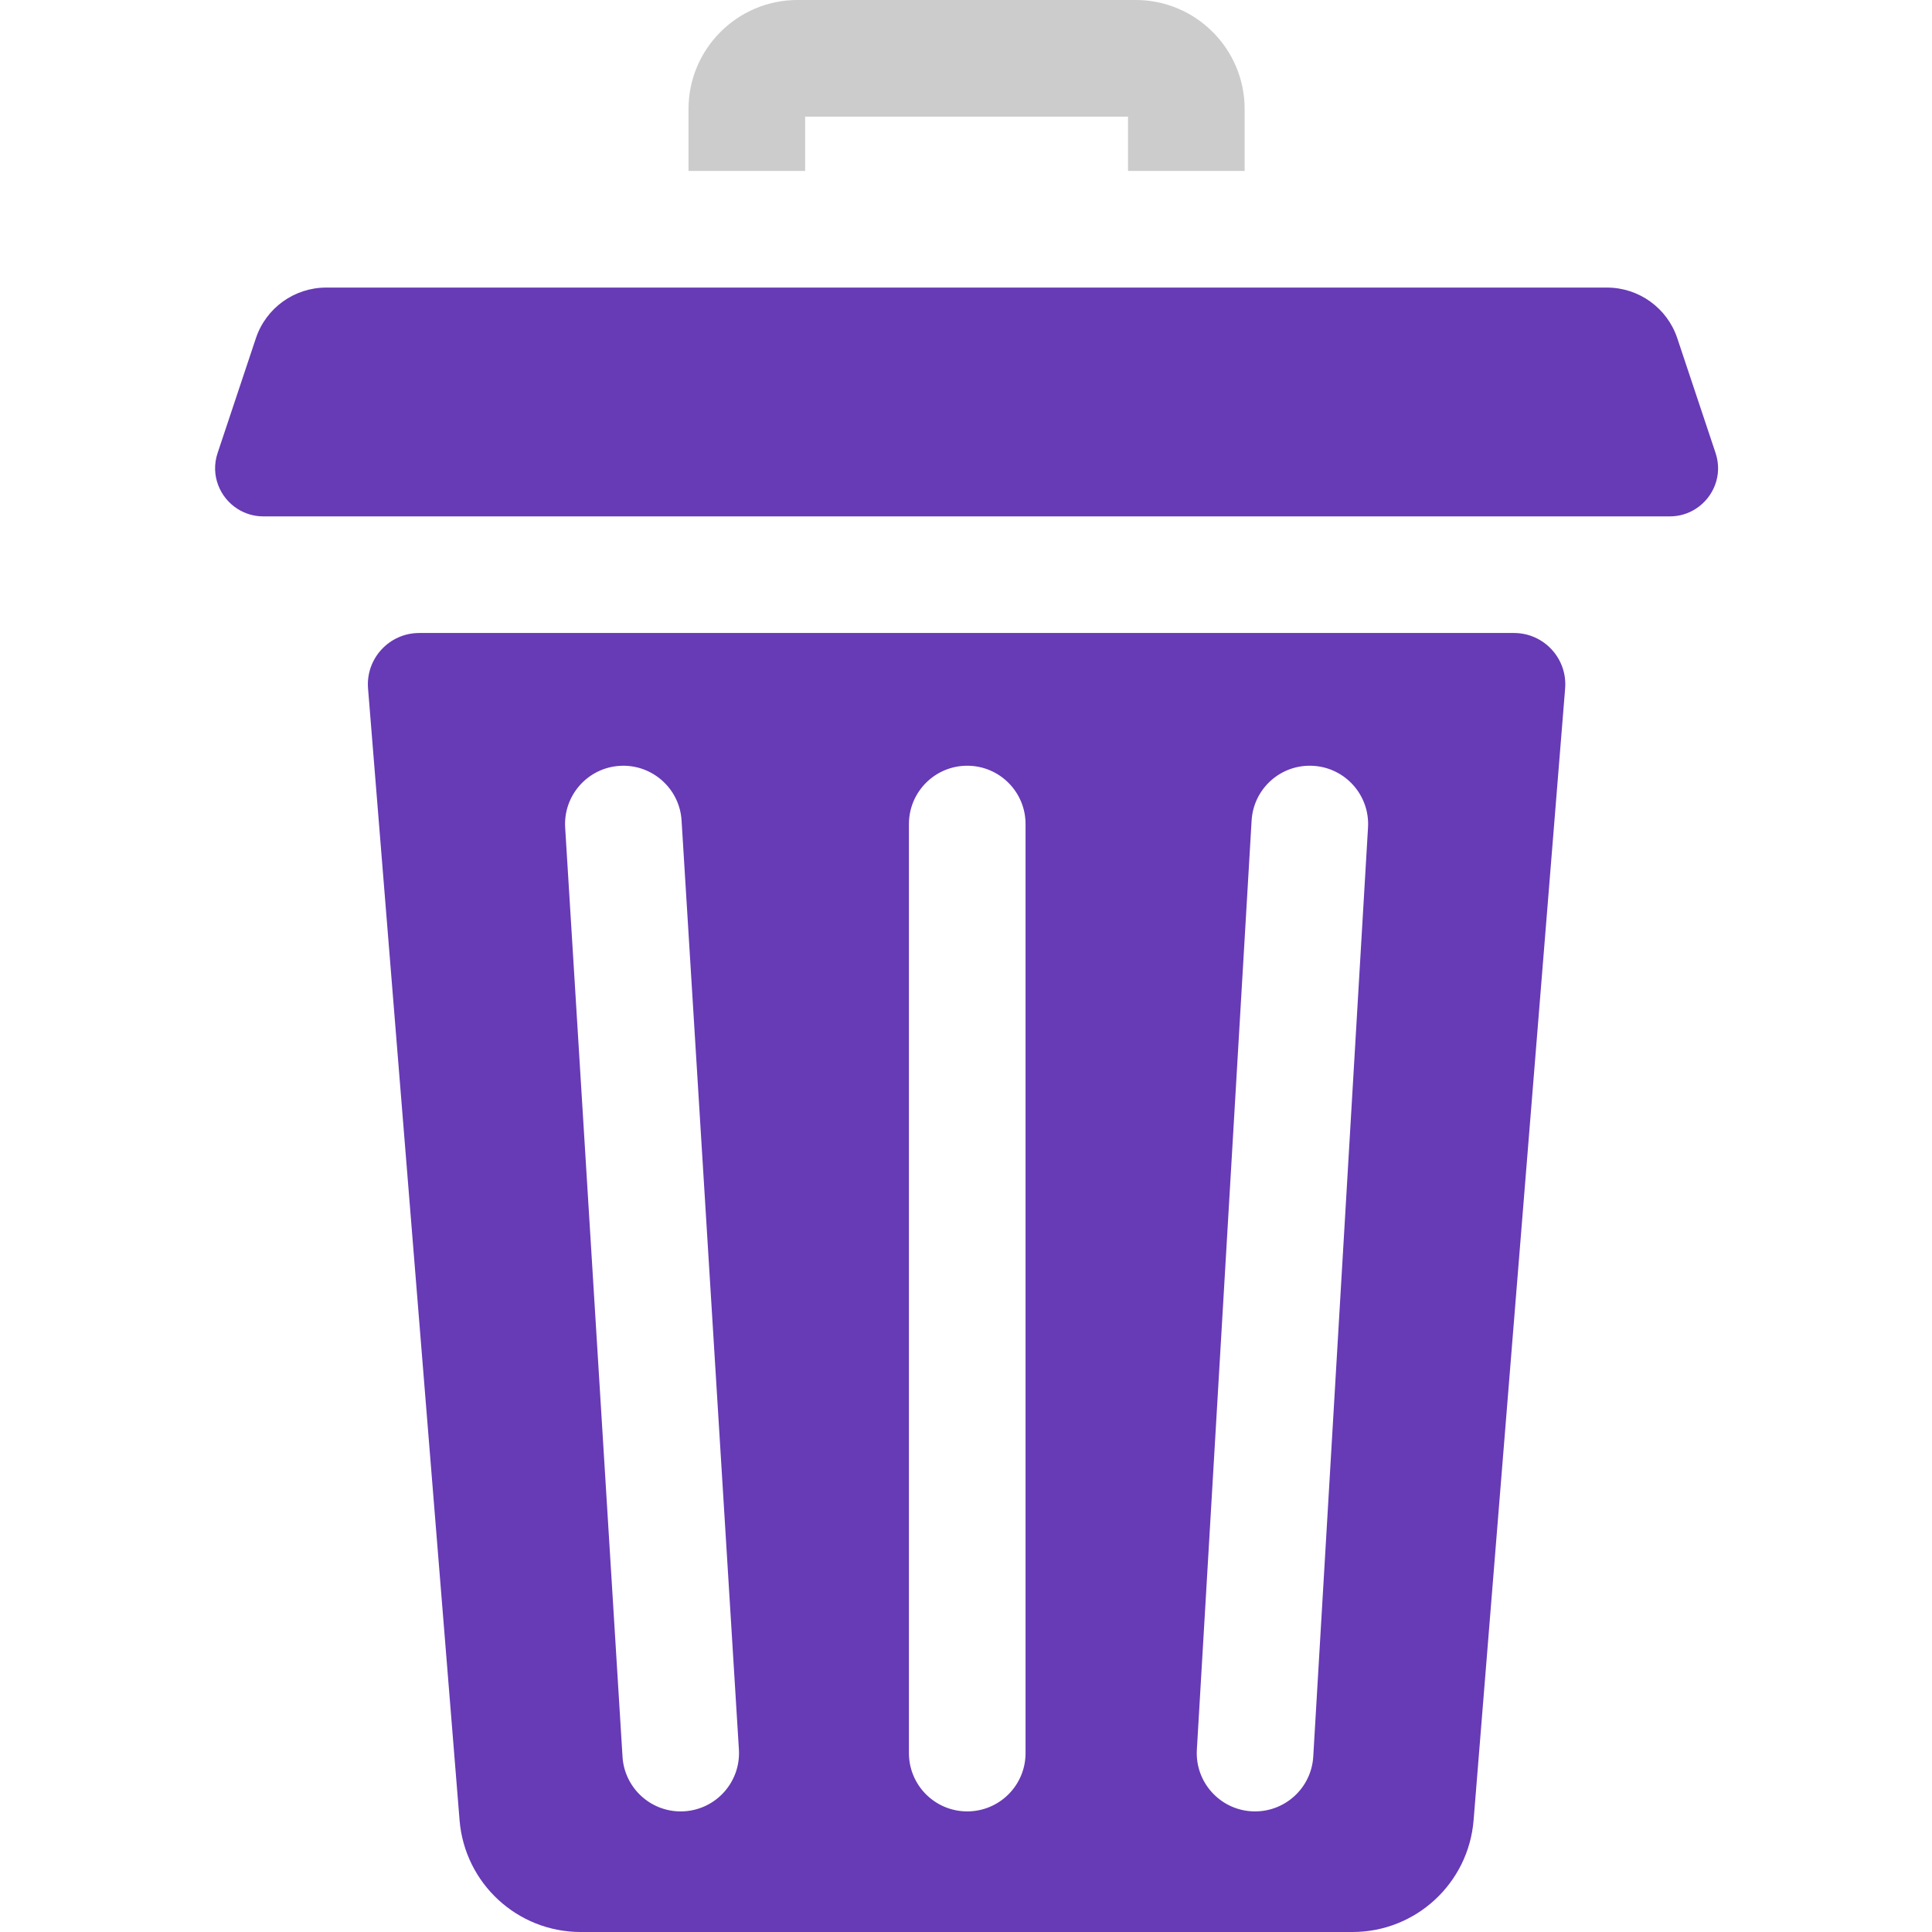
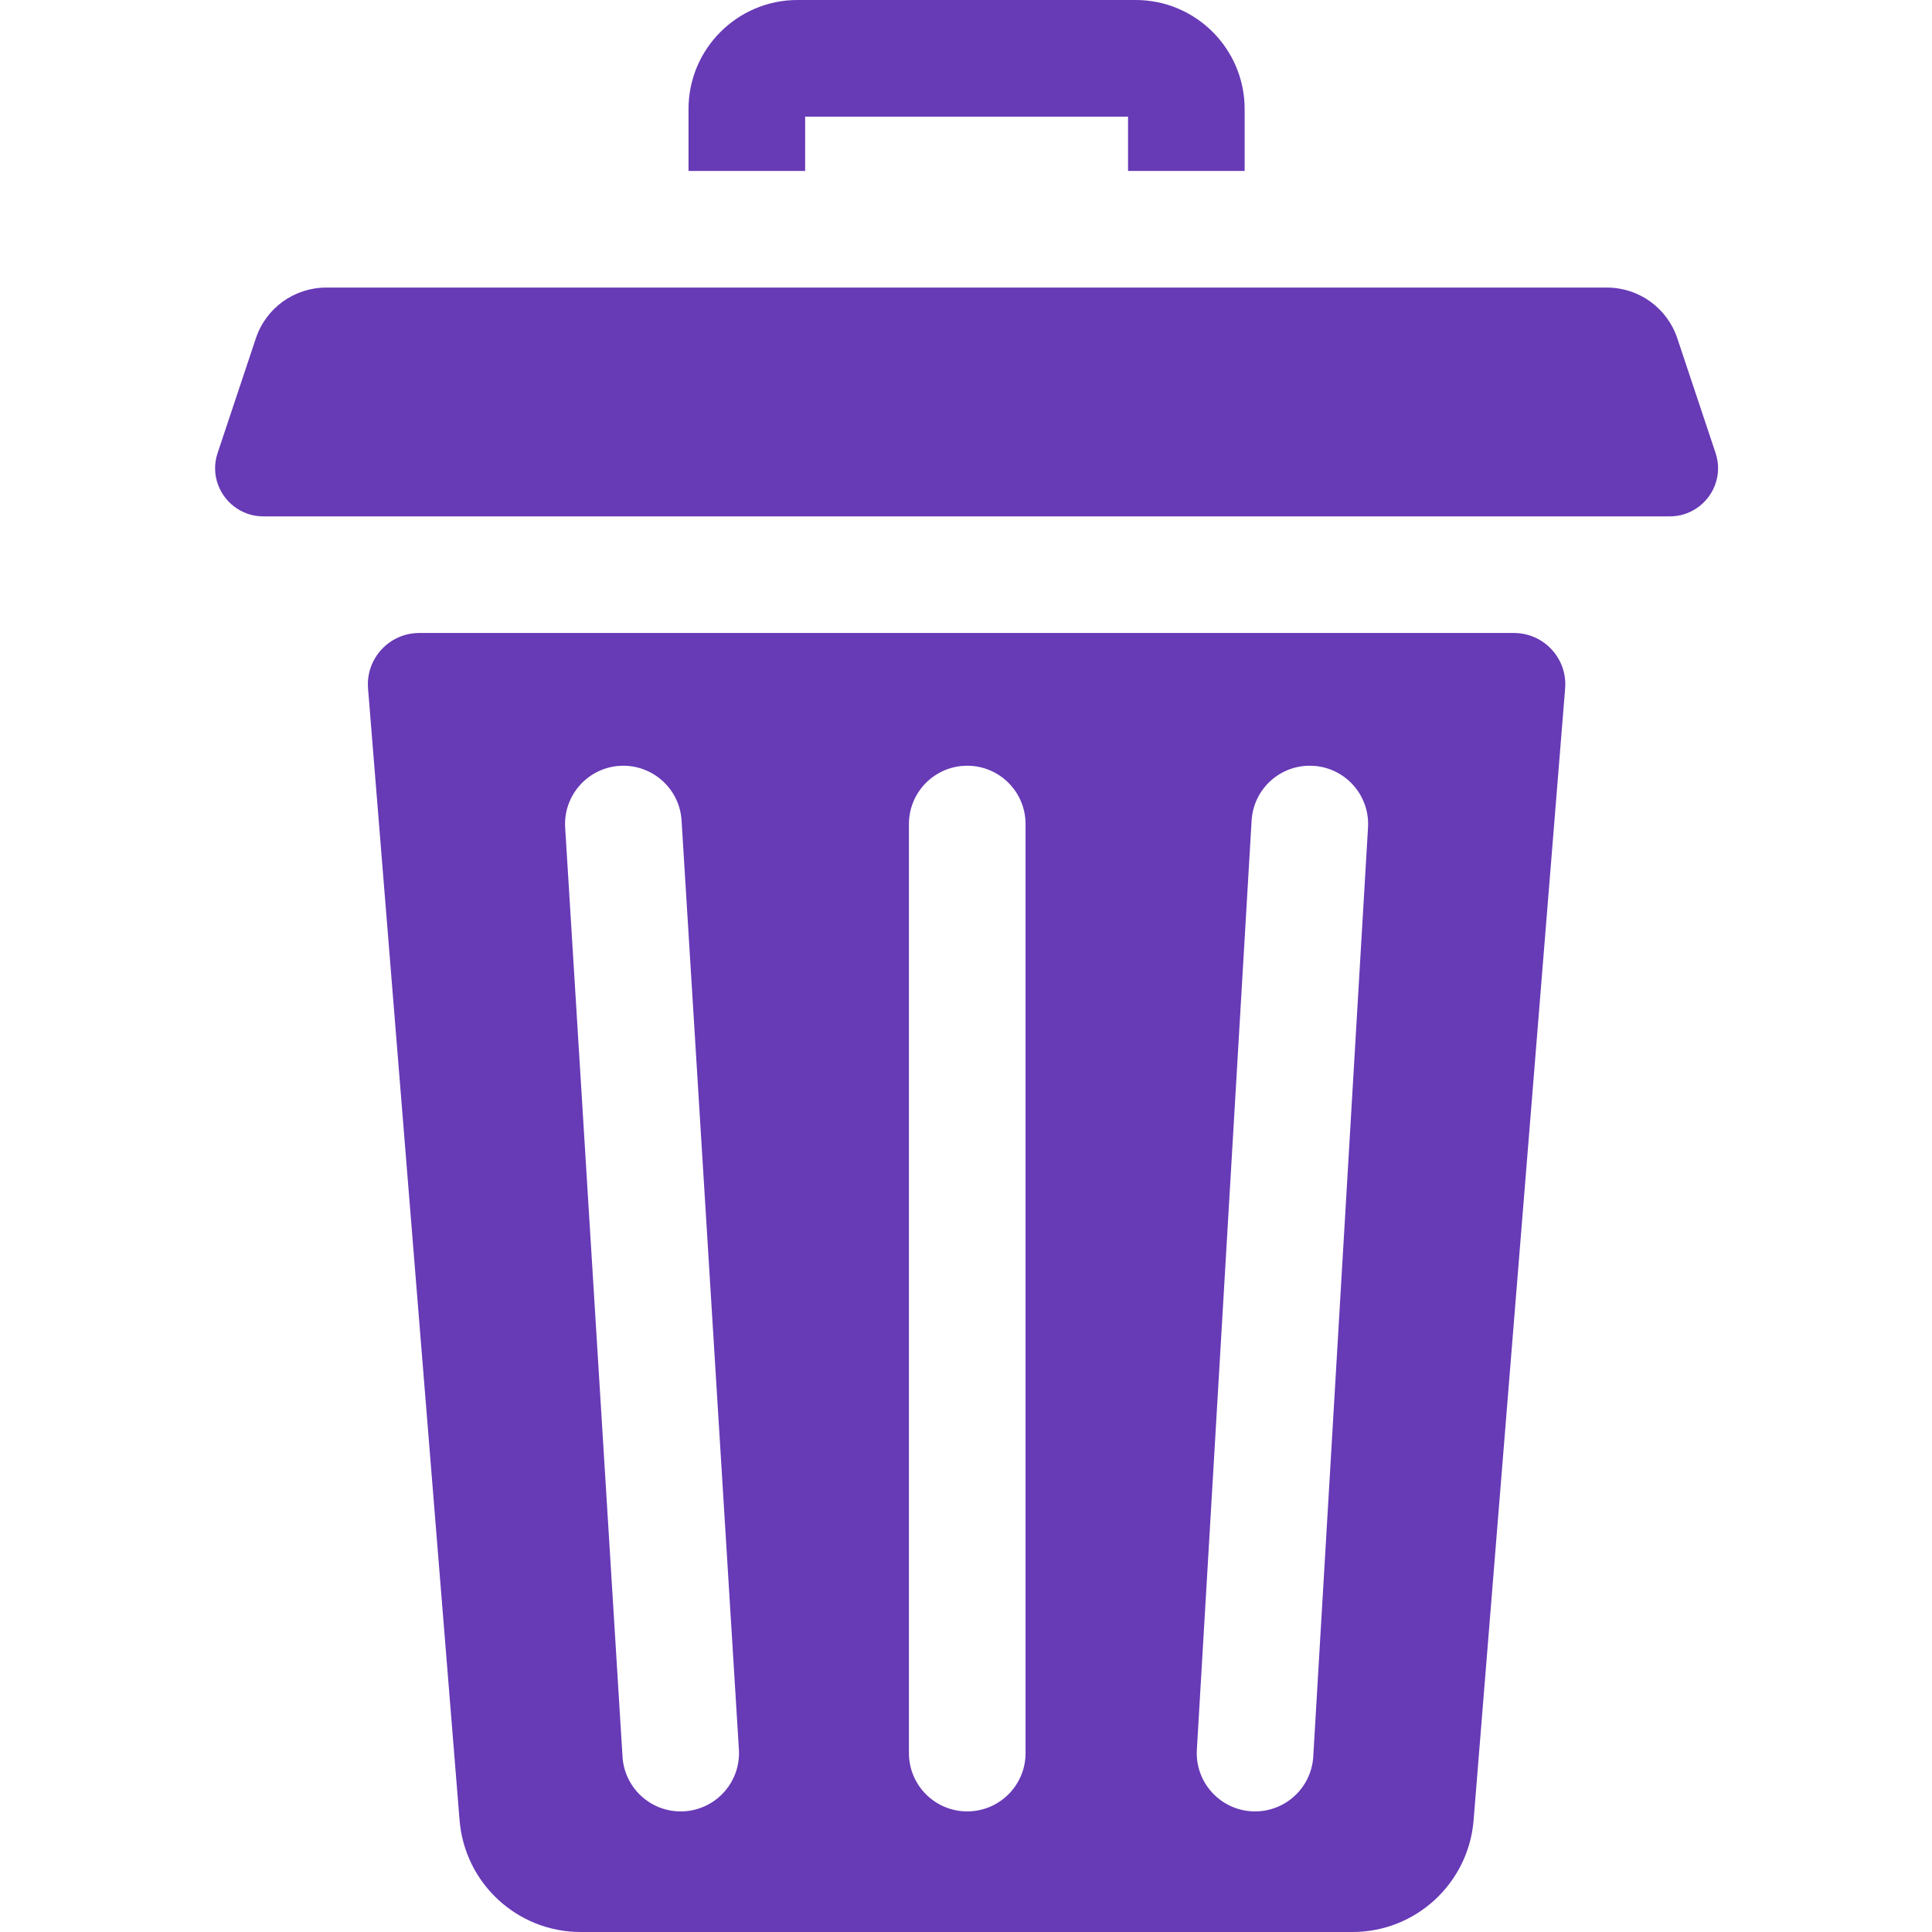
<svg xmlns="http://www.w3.org/2000/svg" height="512px" viewBox="-57 0 512 512" width="512px">
  <g>
-     <path d="m156.371 30.906h85.57v14.398h30.902v-16.414c.004-15.93-12.949-28.891-28.871-28.891h-89.633c-15.922 0-28.875 12.961-28.875 28.891v16.414h30.906zm0 0" data-original="#000000" class="active-path" fill="#ccc" />
+     <path d="m156.371 30.906h85.57v14.398h30.902v-16.414c.004-15.93-12.949-28.891-28.871-28.891h-89.633c-15.922 0-28.875 12.961-28.875 28.891v16.414h30.906zm0 0" data-original="#000000" class="active-path" fill="#673AB6" />
    <path d="m344.211 167.75h-290.109c-7.949 0-14.207 6.781-13.566 14.707l24.254 299.906c1.352 16.742 15.316 29.637 32.094 29.637h204.543c16.777 0 30.742-12.895 32.094-29.641l24.254-299.902c.645-7.926-5.613-14.707-13.562-14.707zm-219.863 312.262c-.324.02-.648.031-.969.031-8.102 0-14.902-6.309-15.406-14.504l-15.199-246.207c-.523-8.52 5.957-15.852 14.473-16.375 8.488-.516 15.852 5.949 16.375 14.473l15.195 246.207c.527 8.52-5.953 15.848-14.469 16.375zm90.434-15.422c0 8.531-6.918 15.449-15.453 15.449s-15.453-6.918-15.453-15.449v-246.211c0-8.535 6.918-15.453 15.453-15.453 8.531 0 15.453 6.918 15.453 15.453zm90.758-245.301-14.512 246.207c-.48 8.211-7.293 14.543-15.41 14.543-.305 0-.613-.008-.922-.023-8.52-.504-15.02-7.816-14.516-16.336l14.508-246.211c.5-8.52 7.789-15.02 16.332-14.516 8.52.5 15.02 7.816 14.52 16.336zm0 0" data-original="#000000" class="active-path" fill="#673AB6" />
    <path d="m397.648 120.062-10.148-30.422c-2.676-8.02-10.184-13.43-18.641-13.43h-339.41c-8.453 0-15.965 5.41-18.637 13.43l-10.148 30.422c-1.957 5.867.59 11.852 5.344 14.836 1.938 1.215 4.23 1.945 6.75 1.945h372.797c2.52 0 4.816-.73 6.75-1.949 4.754-2.984 7.301-8.969 5.344-14.832zm0 0" data-original="#000000" class="active-path" fill="#673AB6" />
  </g>
</svg>
